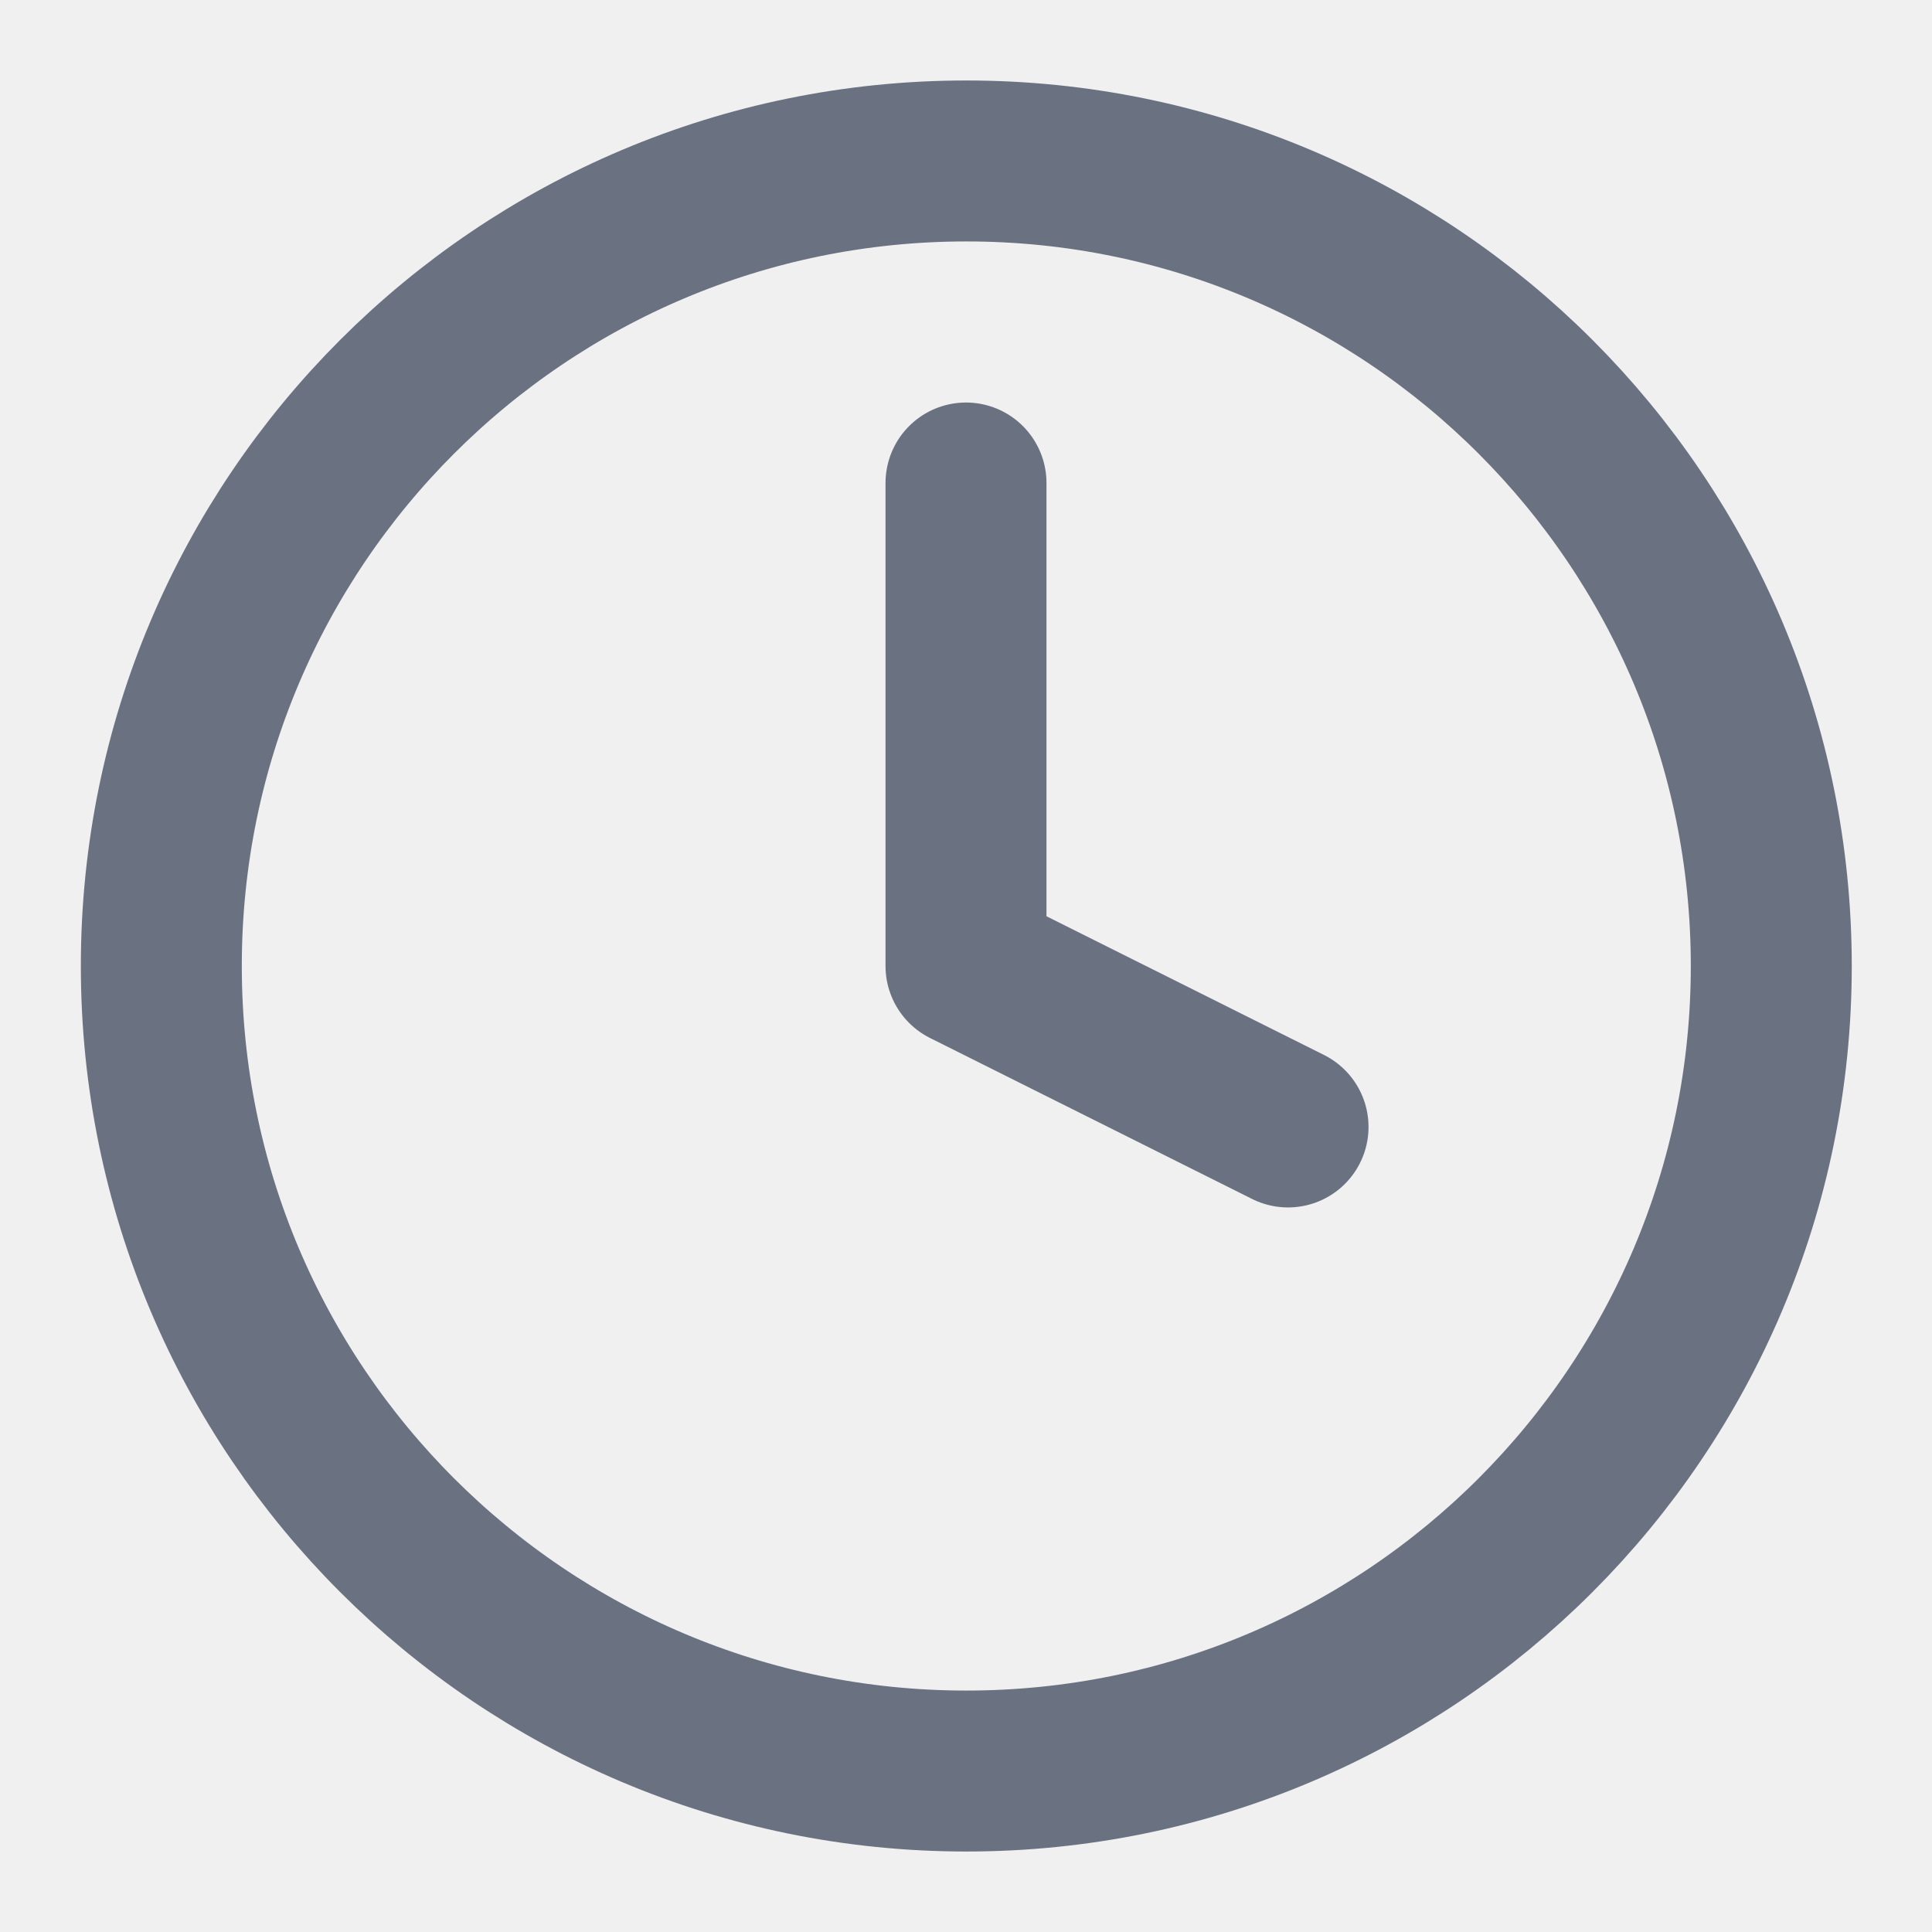
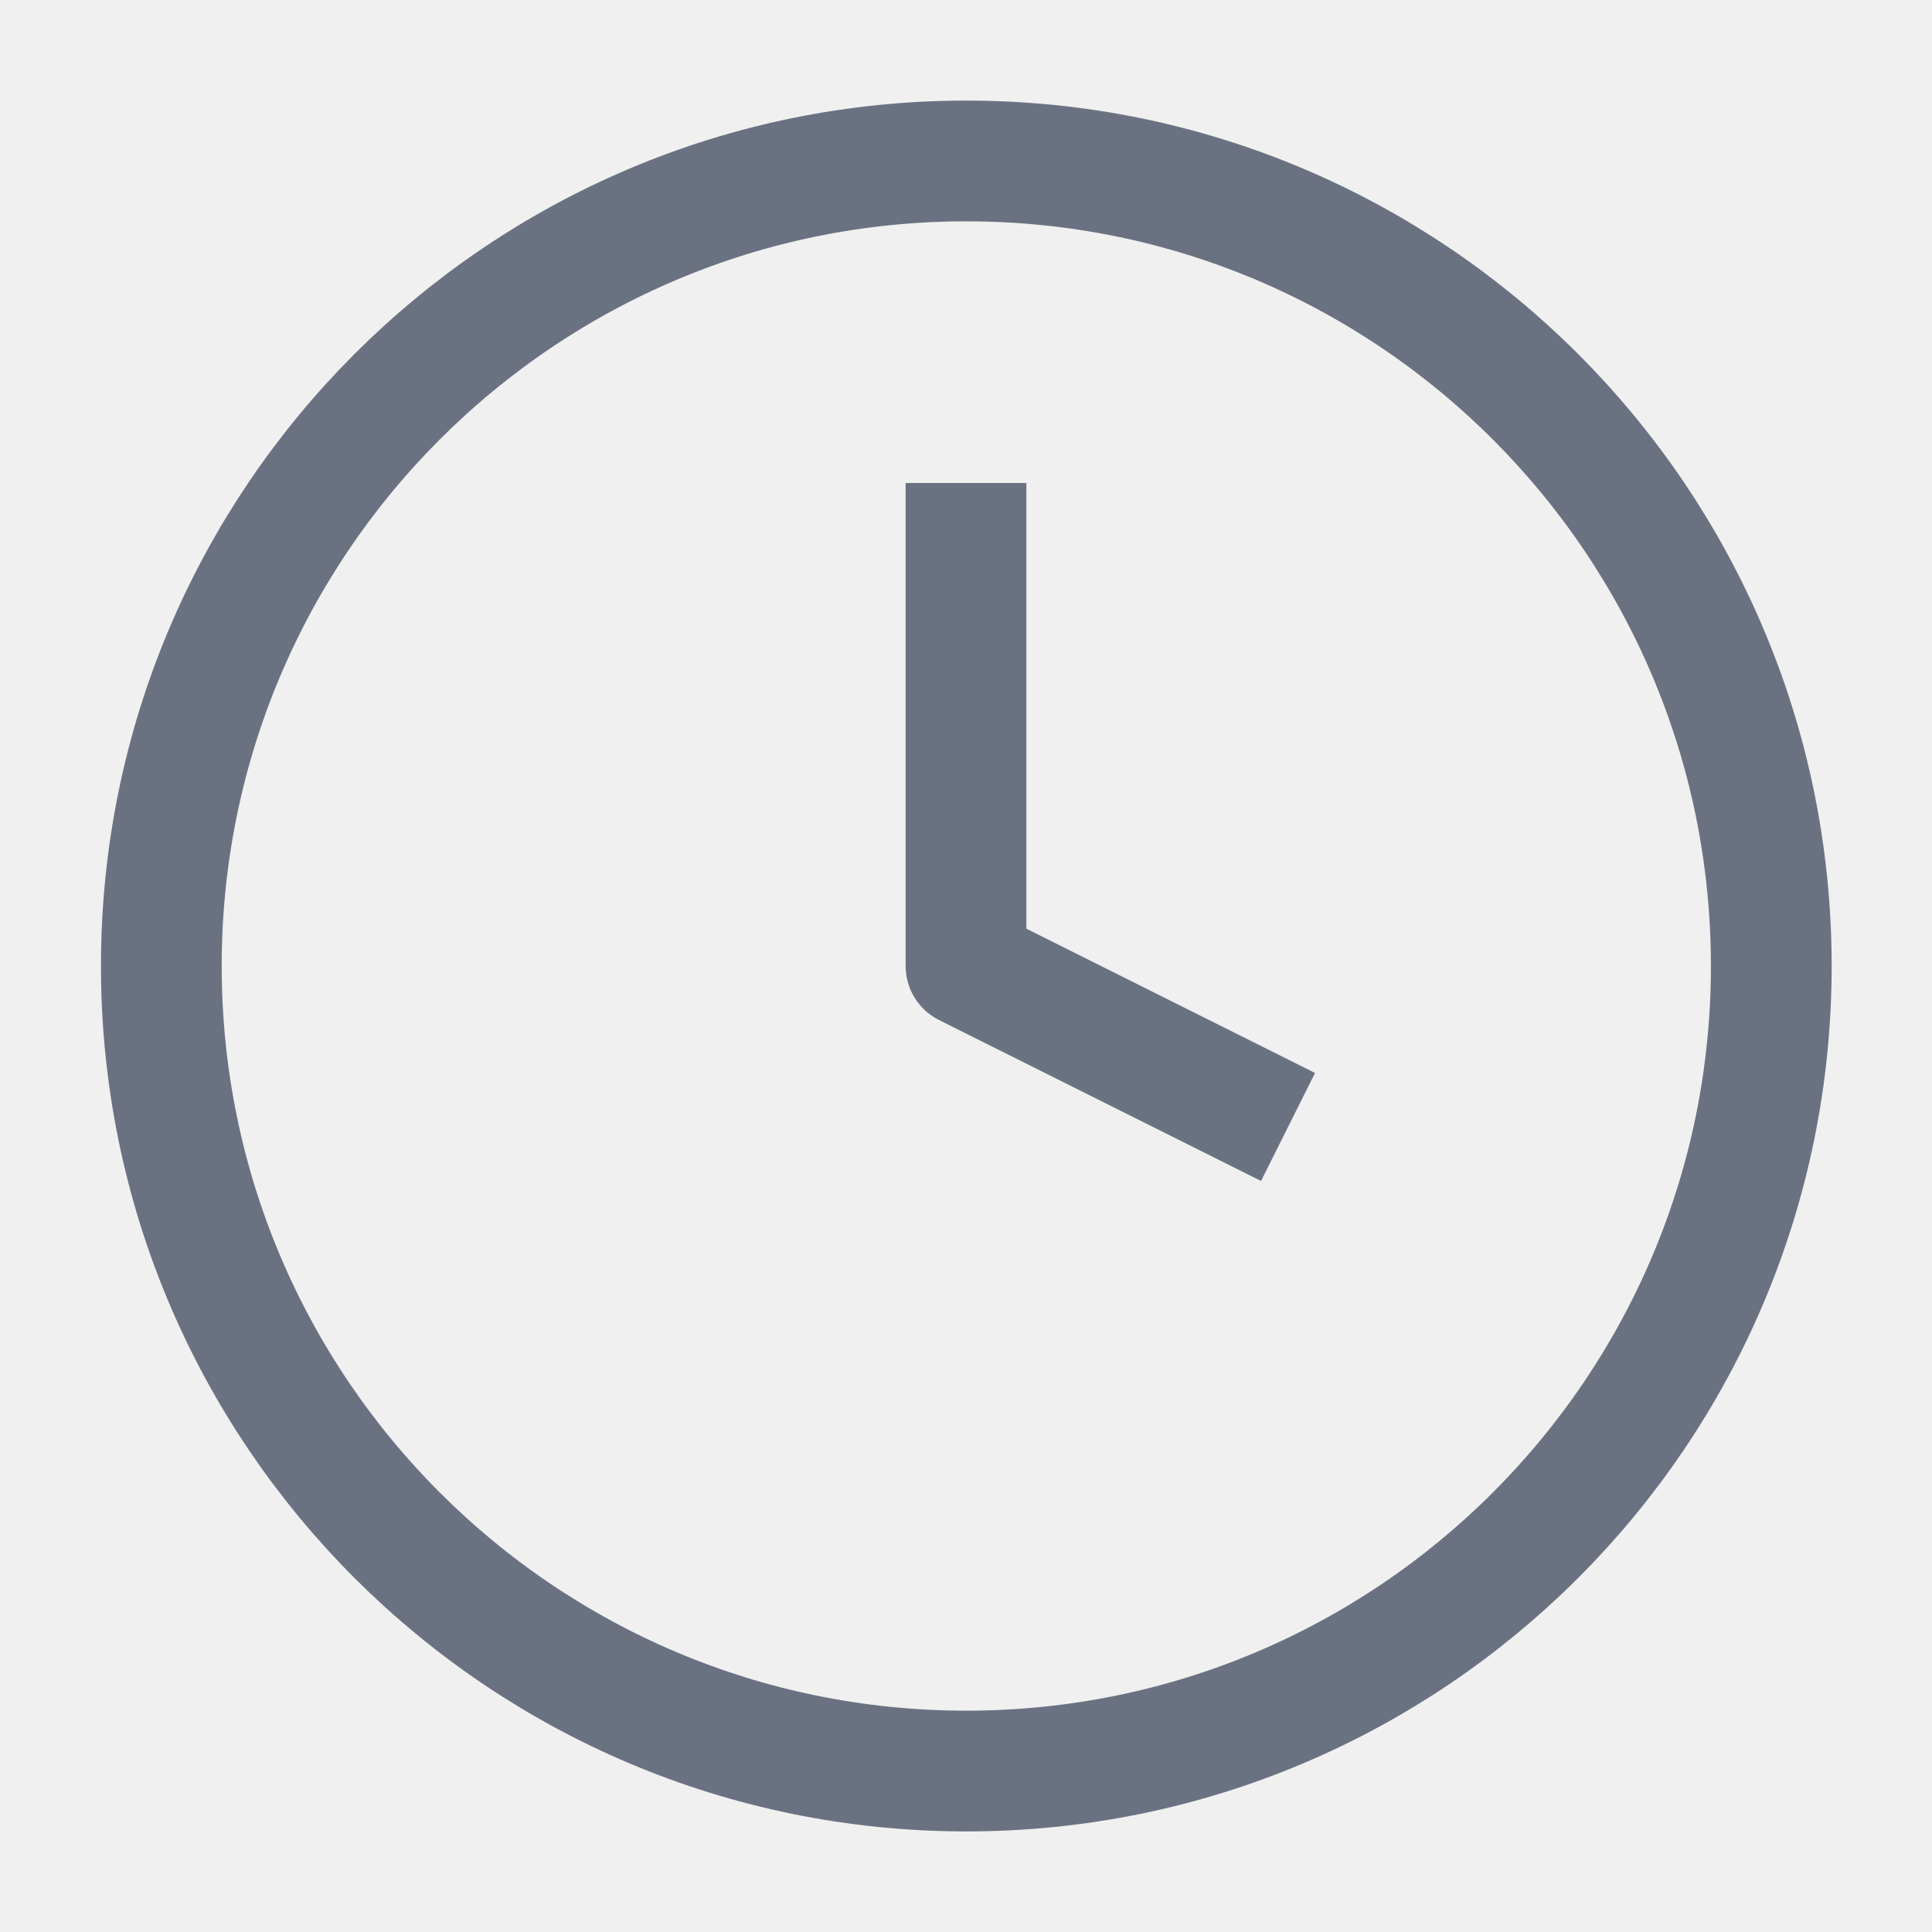
<svg xmlns="http://www.w3.org/2000/svg" width="16" height="16" viewBox="0 0 16 16" fill="none">
  <g clip-path="url(#clip0_5220_4139)">
-     <path d="M8.003 14.667C11.684 14.667 14.669 11.682 14.669 8C14.669 4.318 11.684 1.333 8.003 1.333C4.321 1.333 1.336 4.318 1.336 8C1.336 11.682 4.321 14.667 8.003 14.667Z" stroke="#6A7282" stroke-width="1.333" stroke-linecap="round" stroke-linejoin="round" />
-     <path d="M8 4V8L10.667 9.333" stroke="#6A7282" stroke-width="1.333" stroke-linecap="round" stroke-linejoin="round" />
+     <path d="M8.003 14.667C11.684 14.667 14.669 11.682 14.669 8C14.669 4.318 11.684 1.333 8.003 1.333C4.321 1.333 1.336 4.318 1.336 8C1.336 11.682 4.321 14.667 8.003 14.667Z" stroke="#6A7282" strokeWidth="1.333" strokeLinecap="round" stroke-linejoin="round" />
+     <path d="M8 4V8L10.667 9.333" stroke="#6A7282" strokeWidth="1.333" strokeLinecap="round" stroke-linejoin="round" />
  </g>
  <defs>
    <clipPath id="clip0_5220_4139">
      <rect width="16" height="16" fill="white" />
    </clipPath>
  </defs>
</svg>
